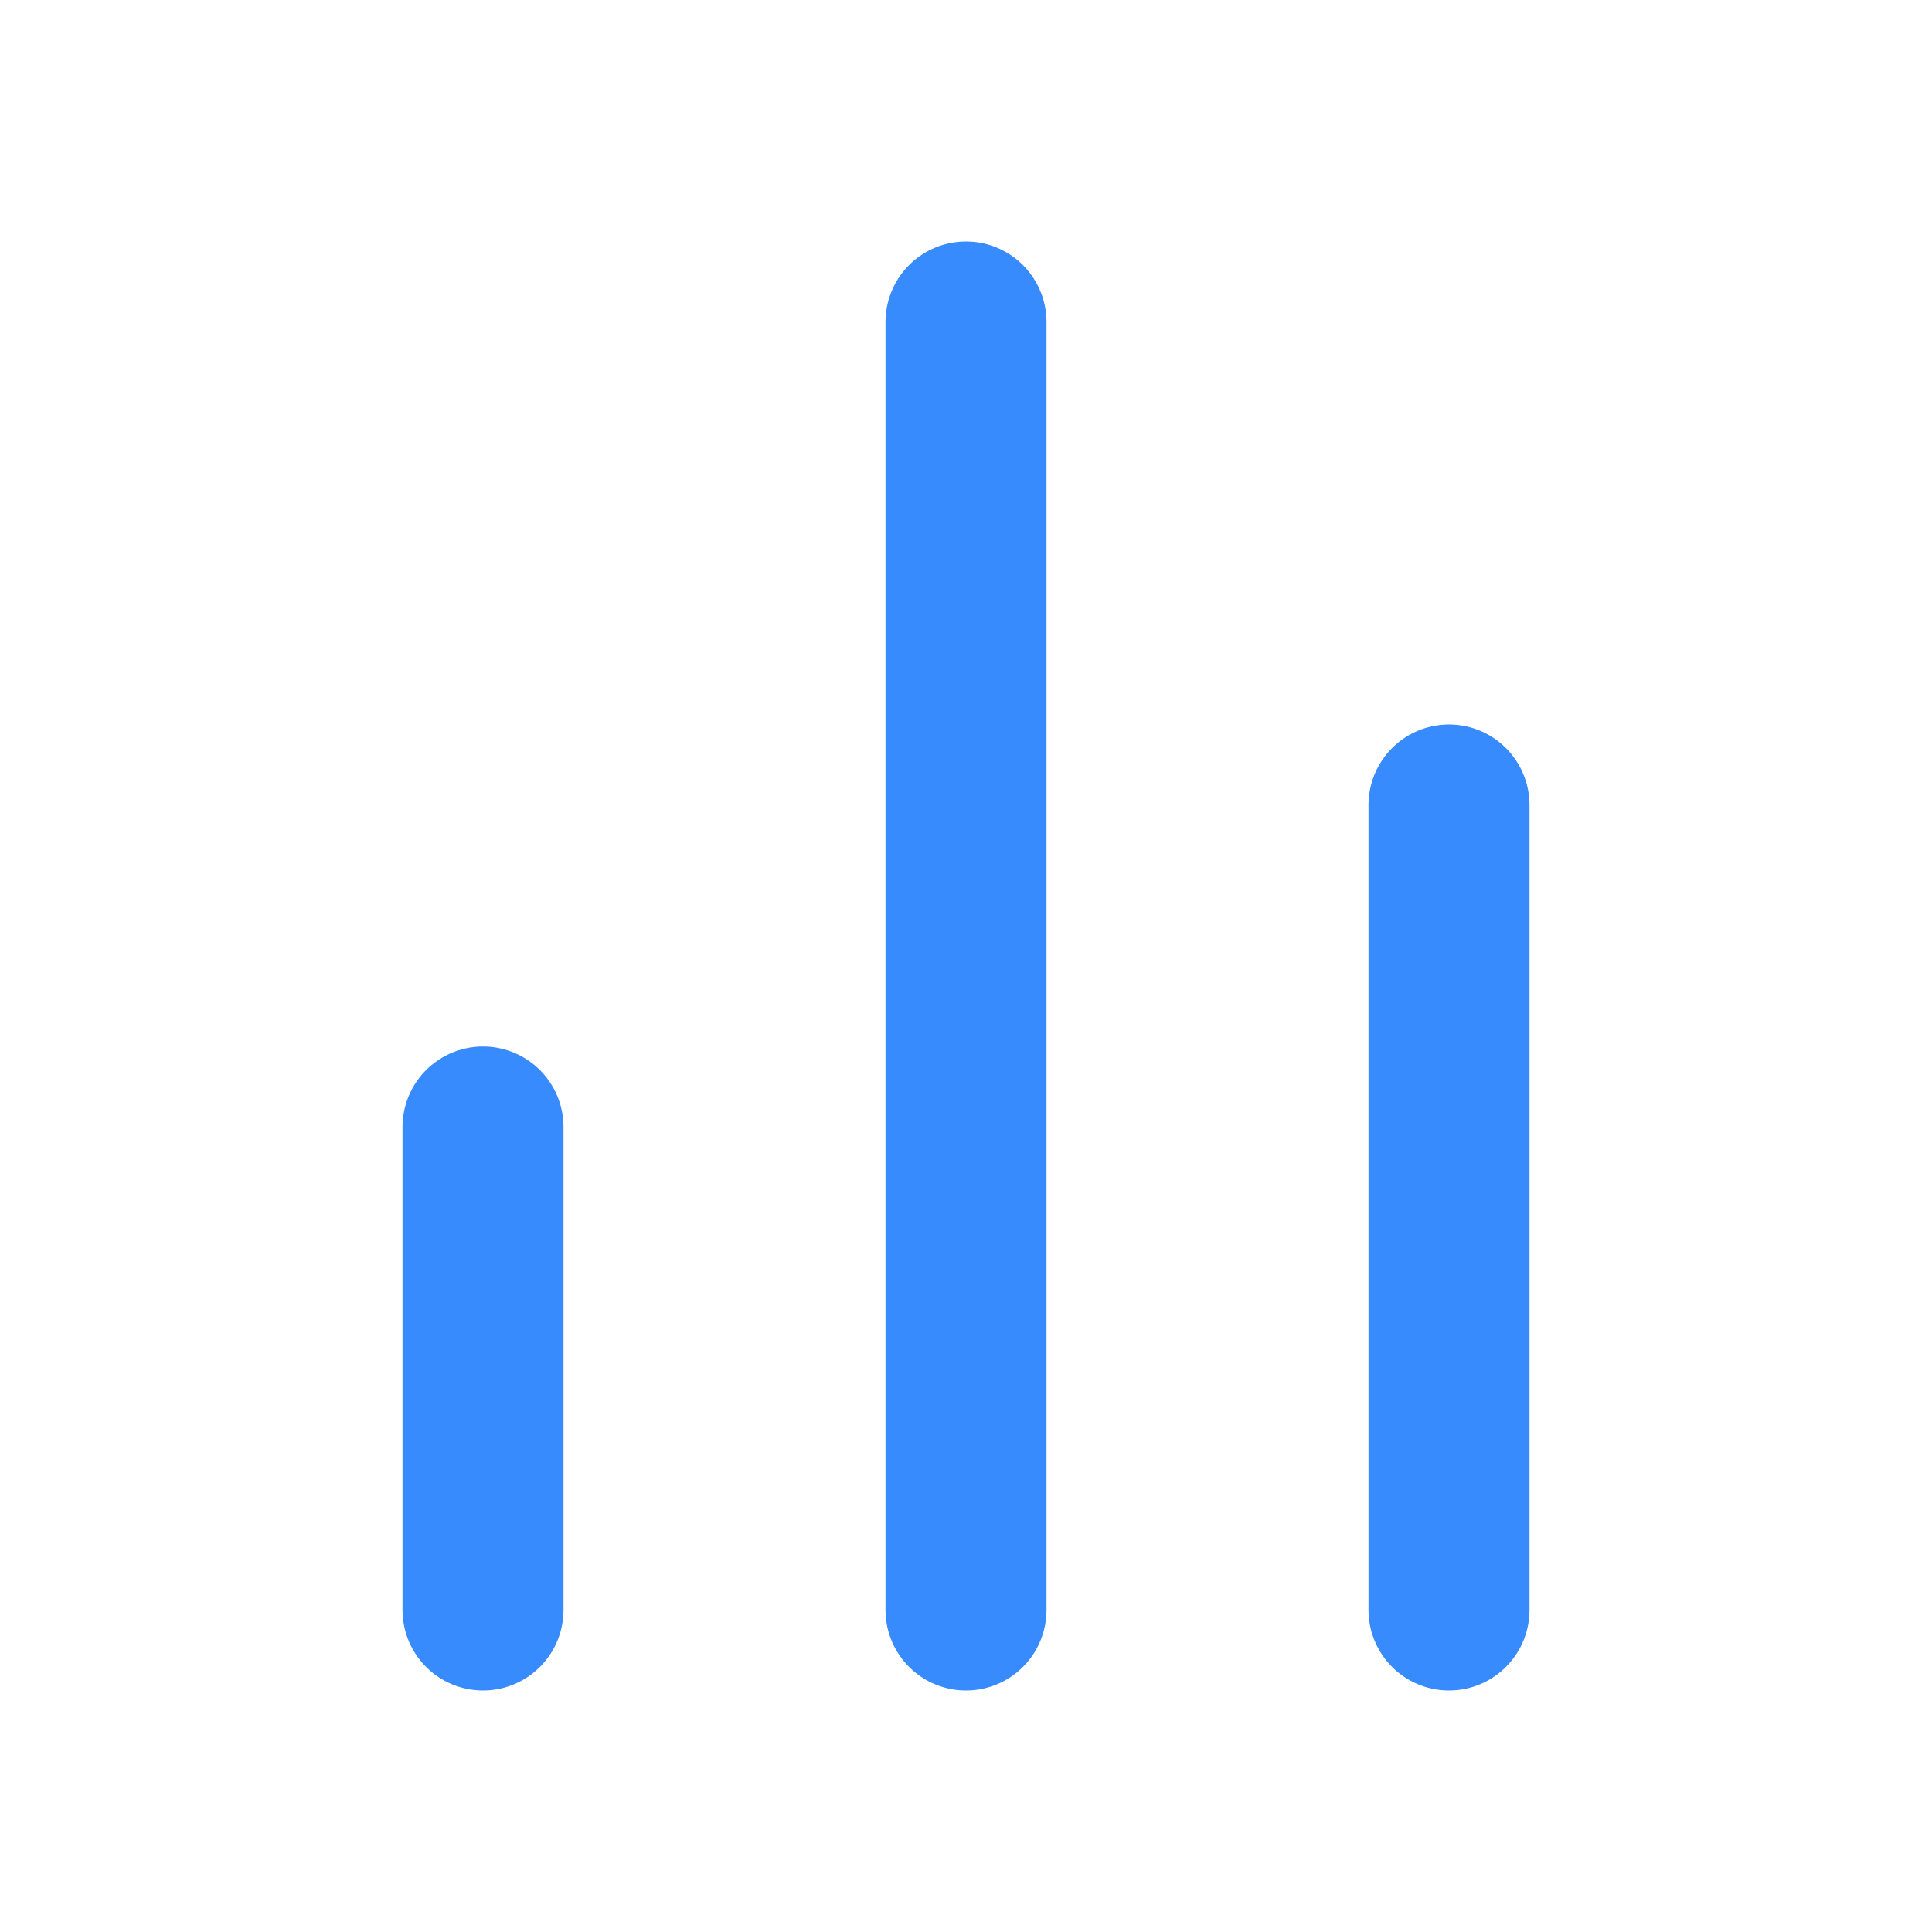
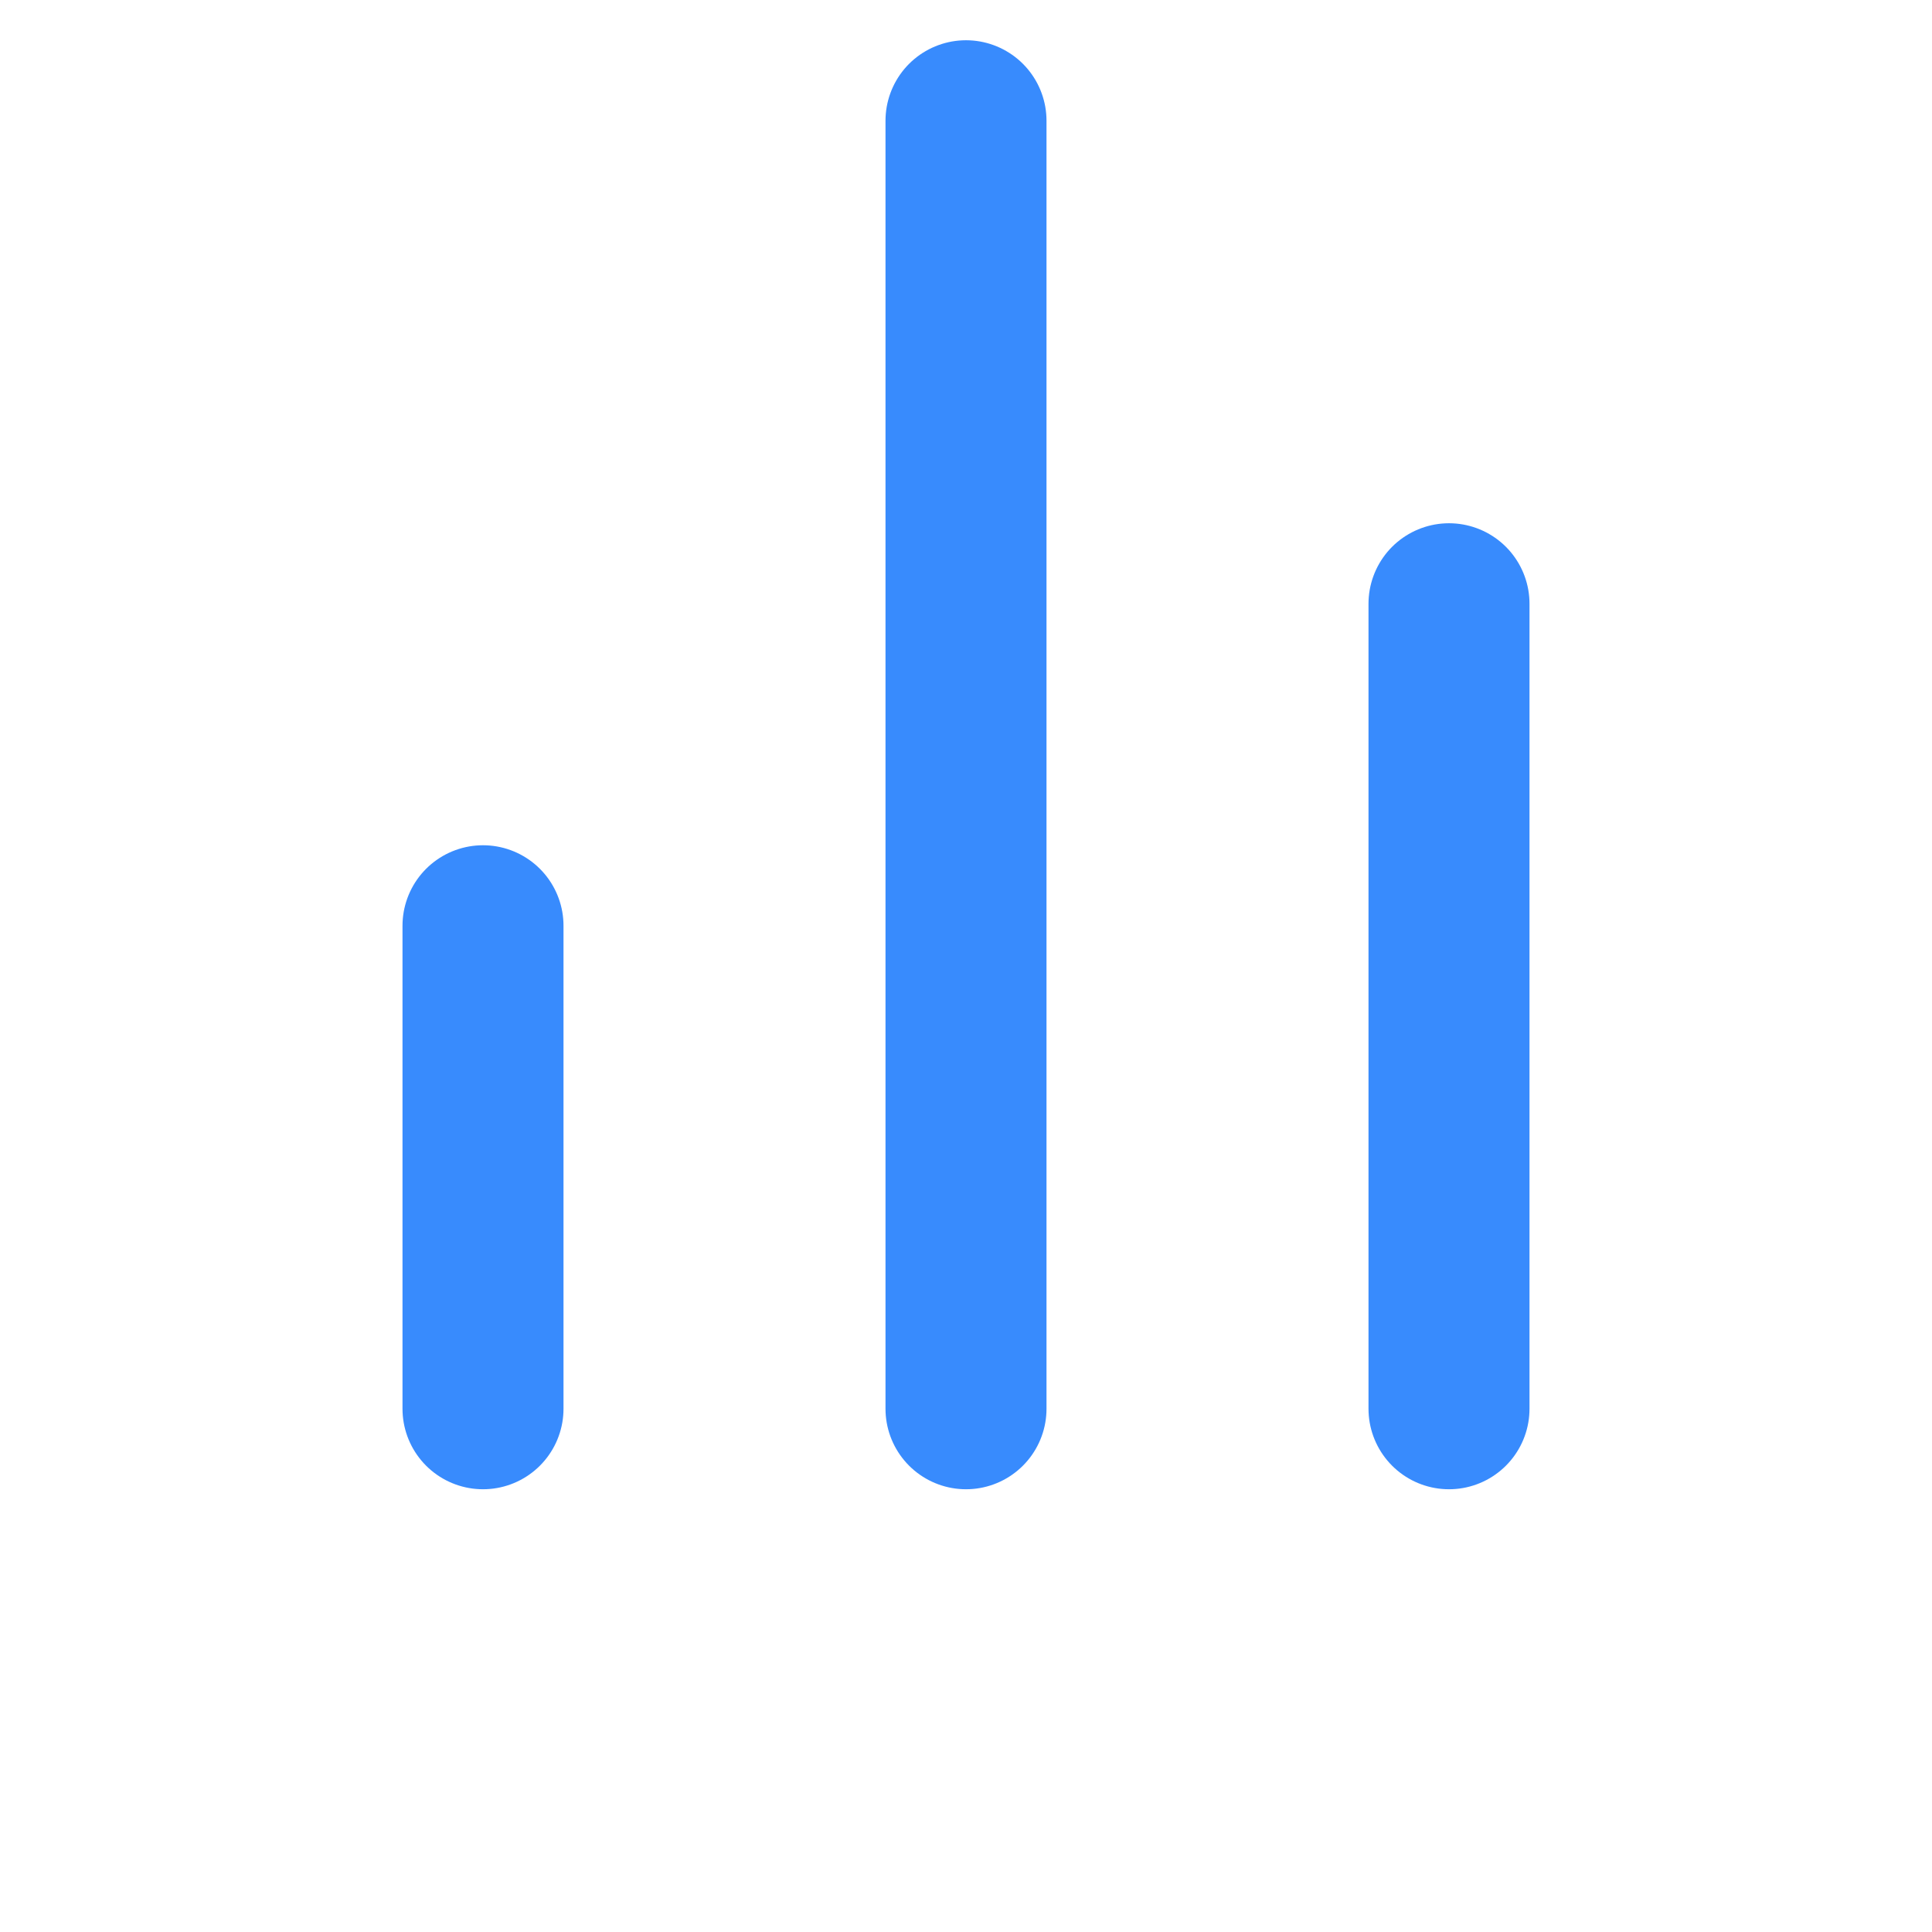
- <svg xmlns="http://www.w3.org/2000/svg" width="24" height="24" viewBox="0 0 24 24" fill="none" stroke="#388bfd" stroke-width="2" stroke-linecap="round" stroke-linejoin="round">
+ <svg xmlns="http://www.w3.org/2000/svg" width="24" height="24" viewBox="0 2.5 24 24" fill="none" stroke="#388bfd" stroke-width="2" stroke-linecap="round" stroke-linejoin="round">
  <line x1="18" y1="20" x2="18" y2="10" />
  <line x1="12" y1="20" x2="12" y2="4" />
  <line x1="6" y1="20" x2="6" y2="14" />
</svg>
